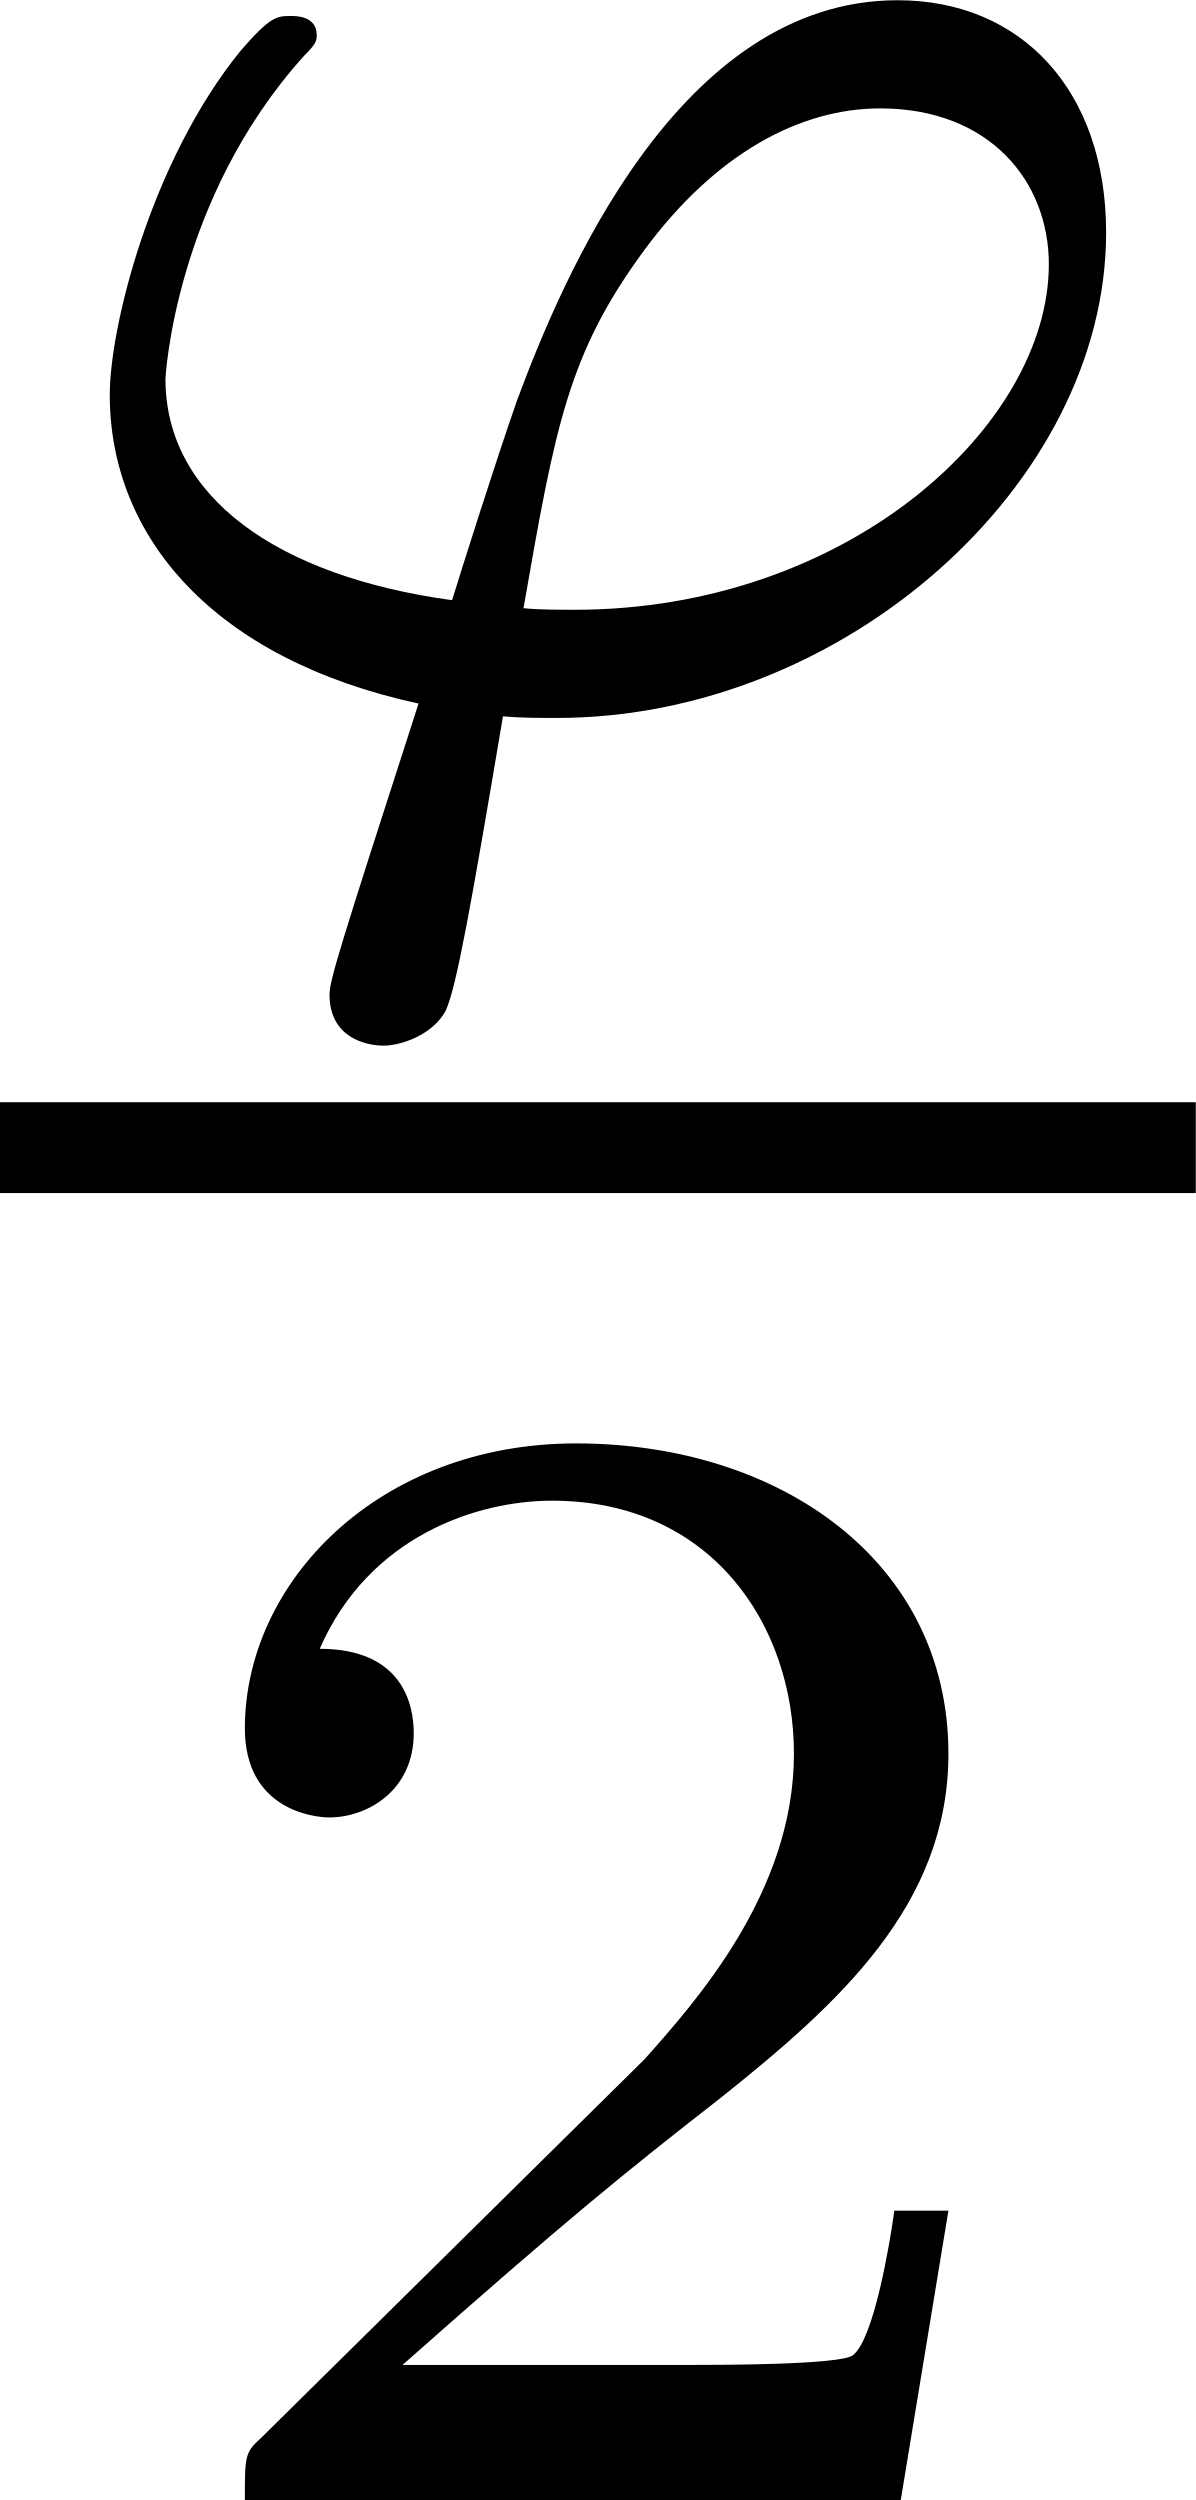
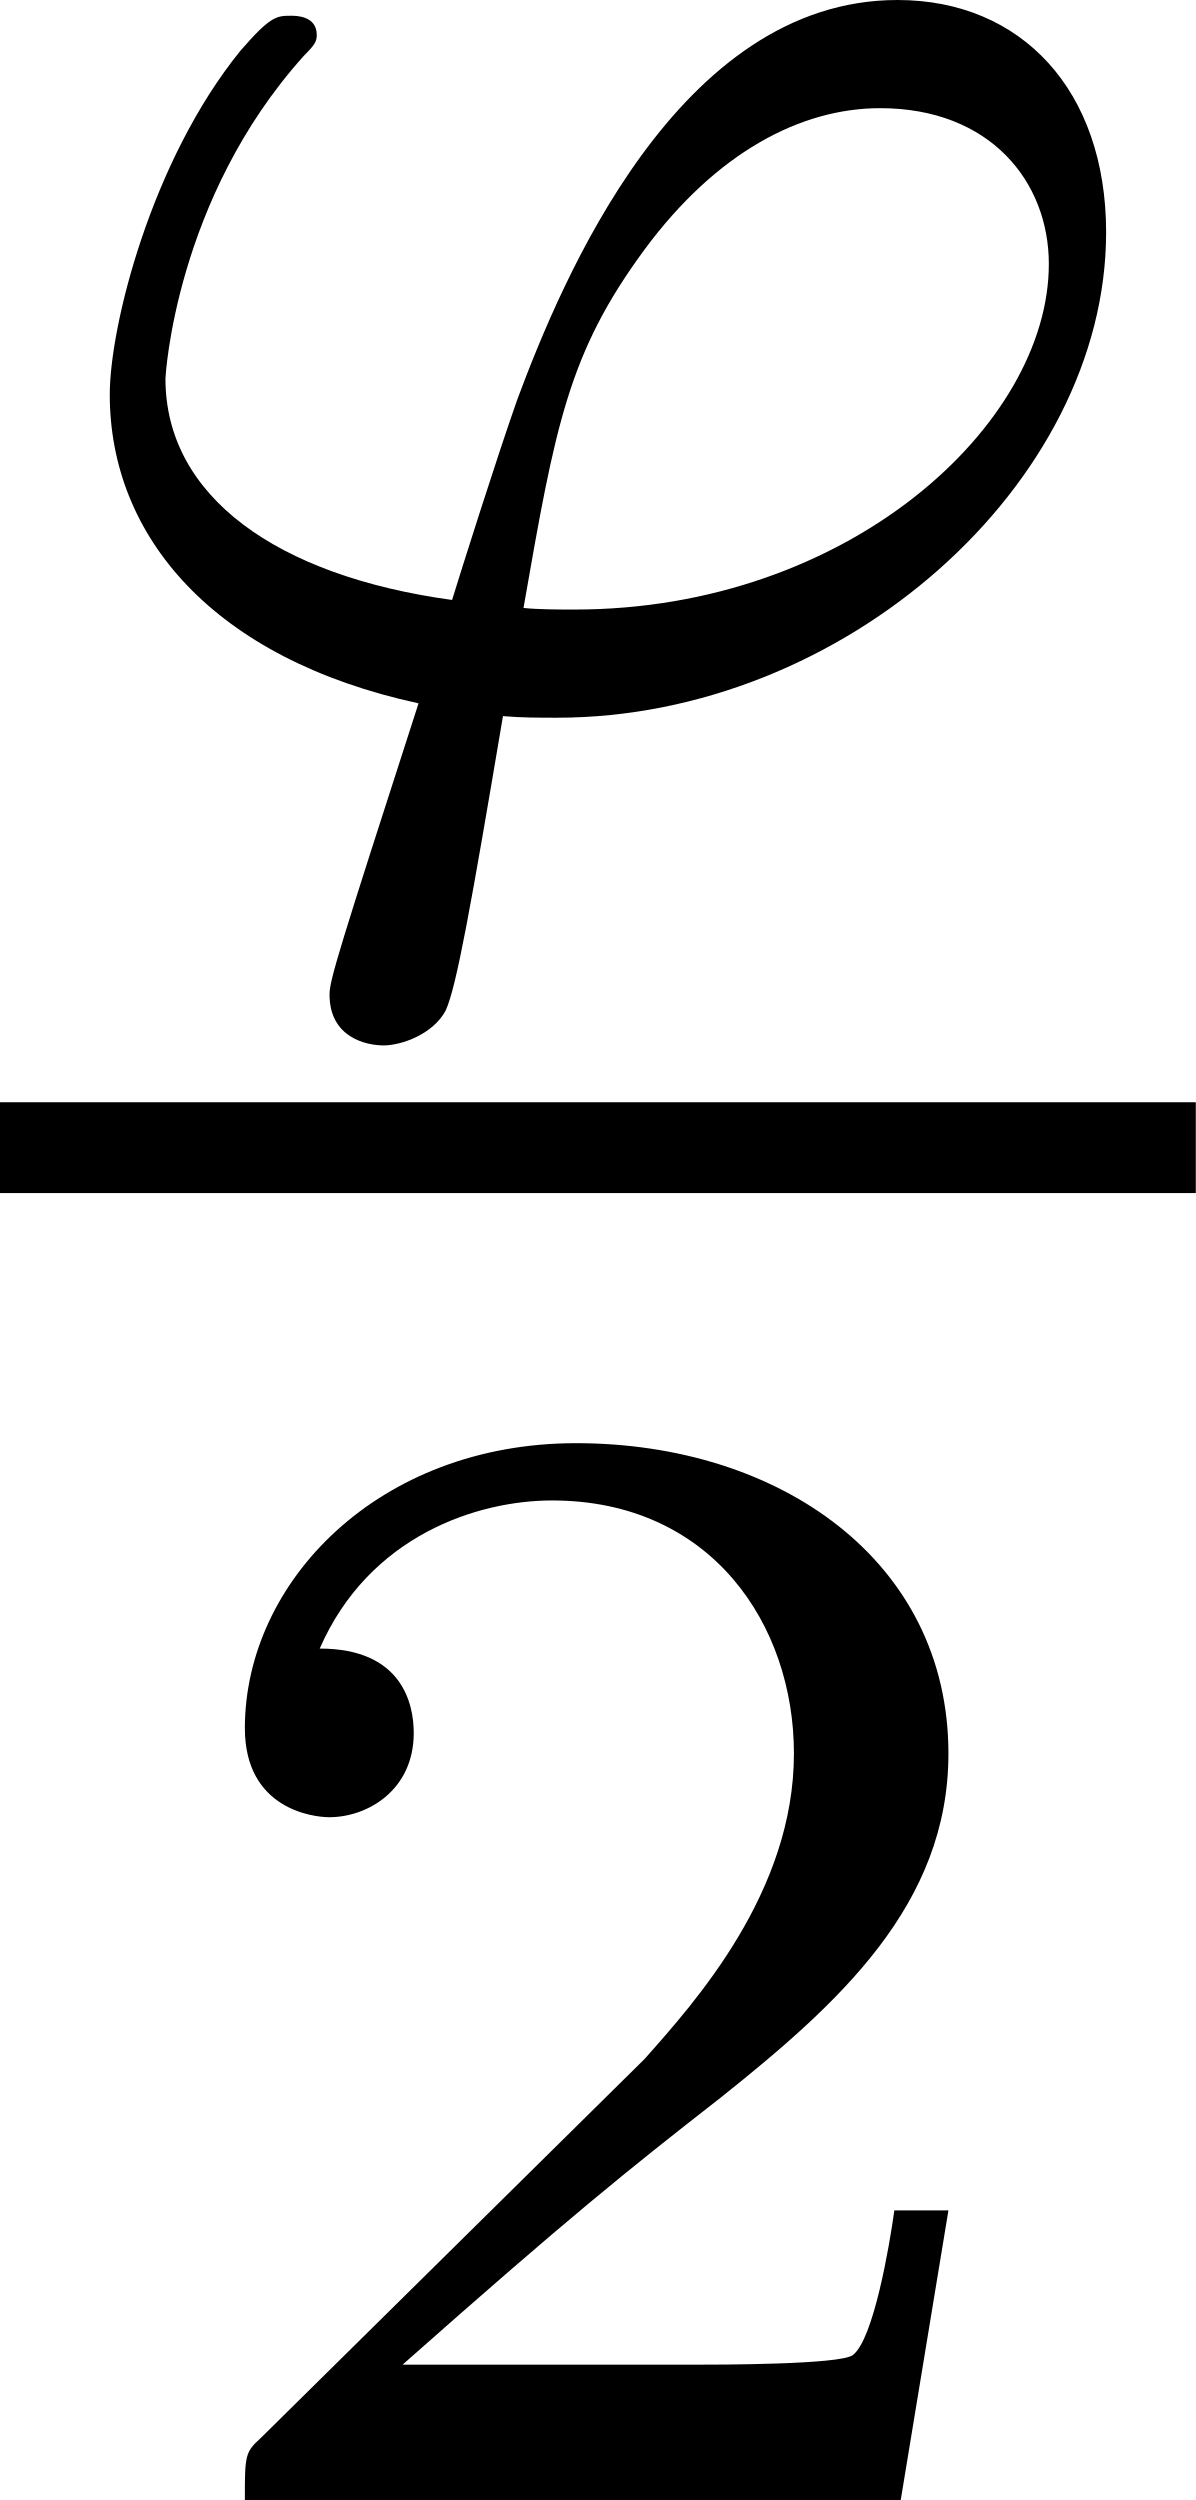
- <svg xmlns="http://www.w3.org/2000/svg" xmlns:xlink="http://www.w3.org/1999/xlink" version="1.1" width="5.24pt" height="10.955pt" viewBox="10.919 268.041 5.24 10.955">
+ <svg xmlns="http://www.w3.org/2000/svg" xmlns:xlink="http://www.w3.org/1999/xlink" version="1.1" width="5.24pt" height="10.955pt" viewBox="10.919 291.952 5.24 10.955">
  <defs>
    <path id="g37-50" d="M3.522-1.269H3.285C3.264-1.116 3.194-.704 3.103-.635C3.048-.593 2.511-.593 2.413-.593H1.13C1.862-1.241 2.106-1.437 2.525-1.764C3.041-2.176 3.522-2.608 3.522-3.271C3.522-4.115 2.783-4.631 1.89-4.631C1.025-4.631 .439-4.024 .439-3.382C.439-3.027 .739-2.992 .809-2.992C.976-2.992 1.179-3.11 1.179-3.361C1.179-3.487 1.13-3.731 .767-3.731C.983-4.226 1.458-4.38 1.785-4.38C2.483-4.38 2.845-3.836 2.845-3.271C2.845-2.664 2.413-2.183 2.19-1.932L.509-.272C.439-.209 .439-.195 .439 0H3.313L3.522-1.269Z" />
    <path id="g34-39" d="M2.204 .063C2.28 .07 2.364 .07 2.441 .07C3.696 .07 4.847-.955 4.847-2.057C4.847-2.678 4.477-3.075 3.933-3.075C2.971-3.075 2.462-1.848 2.267-1.325C2.176-1.067 2.022-.579 1.981-.446C1.213-.551 .725-.9 .725-1.416C.725-1.423 .767-2.204 1.332-2.831C1.381-2.88 1.388-2.894 1.388-2.922C1.388-3.006 1.297-3.006 1.276-3.006C1.213-3.006 1.186-3.006 1.053-2.852C.663-2.371 .481-1.646 .481-1.346C.481-.725 .934-.188 1.834 .007C1.485 1.088 1.444 1.22 1.444 1.283C1.444 1.471 1.604 1.506 1.681 1.506S1.897 1.458 1.953 1.353C2.001 1.248 2.064 .893 2.204 .063ZM2.294-.411C2.434-1.213 2.49-1.527 2.824-1.981C3.138-2.406 3.508-2.601 3.857-2.601C4.338-2.601 4.596-2.28 4.596-1.918C4.596-1.213 3.717-.404 2.518-.404C2.455-.404 2.357-.404 2.294-.411Z" />
  </defs>
  <g id="page1">
-     <use x="10.919" y="271.117" xlink:href="#g34-39" />
-     <rect x="10.919" y="272.871" height=".398" width="5.24" />
-     <use x="11.553" y="278.997" xlink:href="#g37-50" />
+     <use x="10.919" y="295.027" xlink:href="#g34-39" />
+     <rect x="10.919" y="296.782" height=".398" width="5.24" />
+     <use x="11.553" y="302.907" xlink:href="#g37-50" />
  </g>
</svg>
